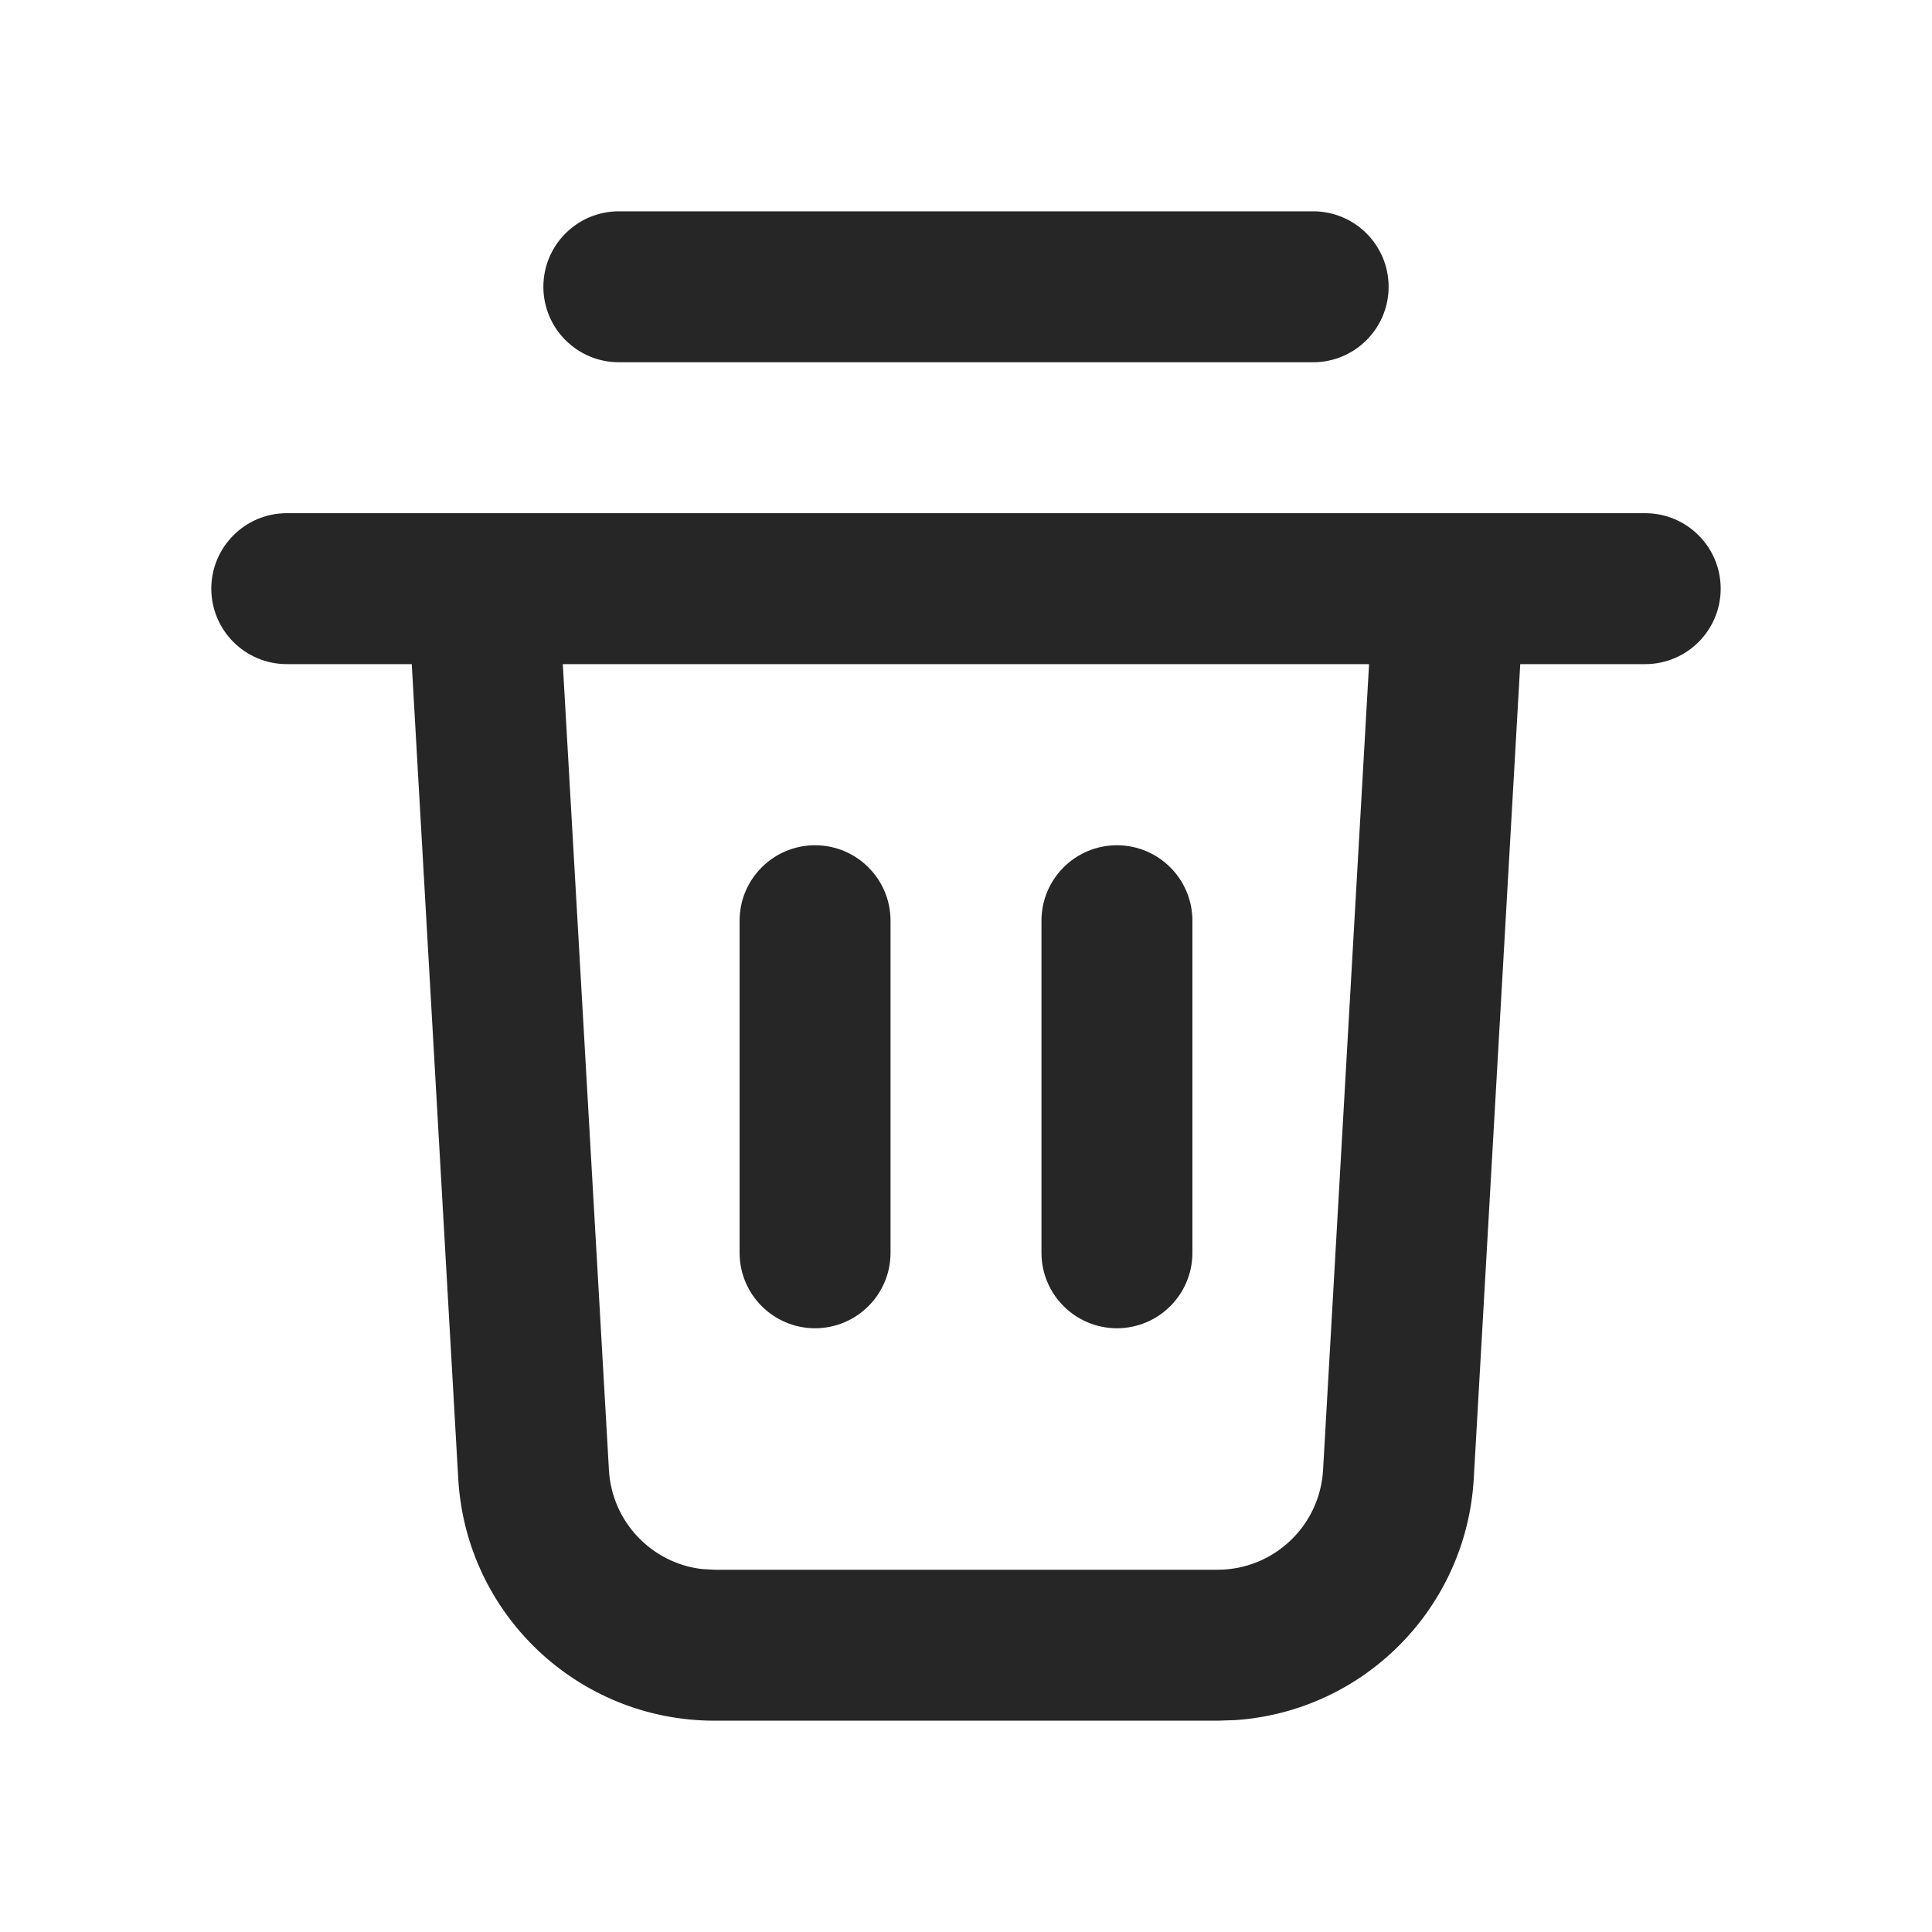
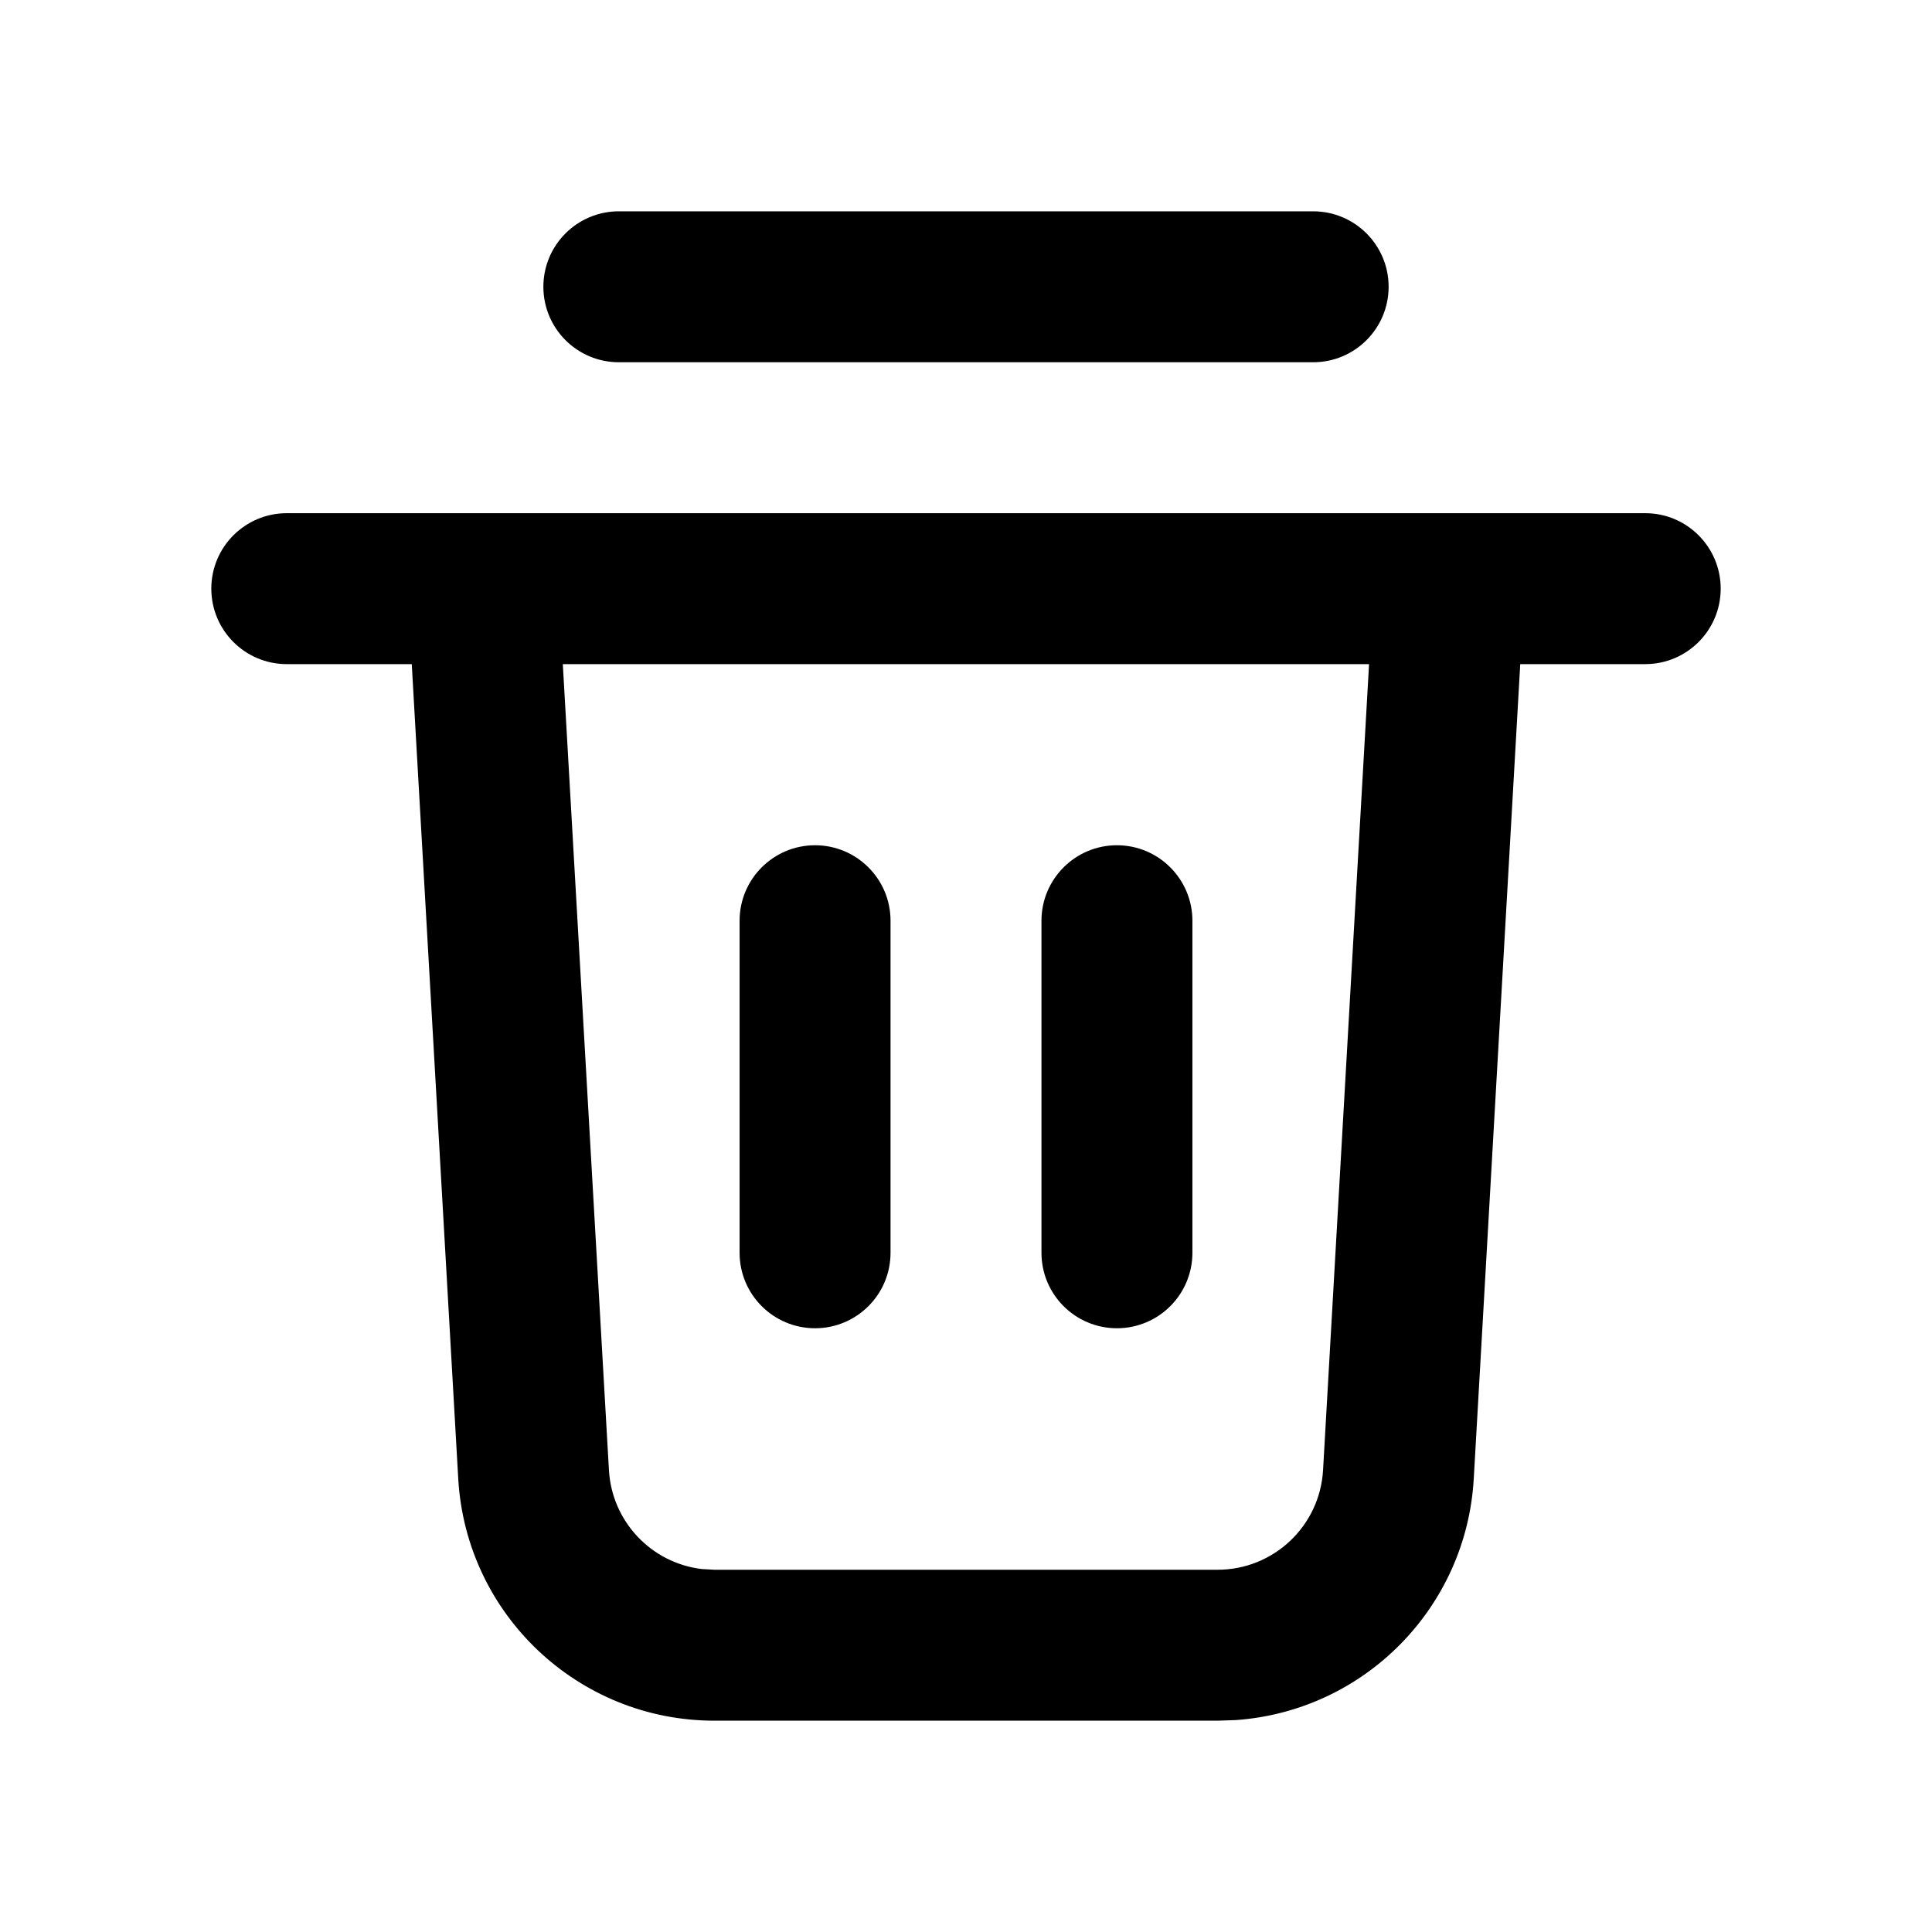
- <svg xmlns="http://www.w3.org/2000/svg" width="16px" height="16px" viewBox="0 0 16 16" version="1.1">
-   <g id="导航栏+卡片" stroke="none" stroke-width="1" fill="none" fill-rule="evenodd">
-     <g id="更多菜单" transform="translate(-1196, -662)" fill-rule="nonzero">
-       <g id="编组-12" transform="translate(1176, 56)">
-         <g id="编组-9" transform="translate(20, 604)">
-           <g id="newtrash-outlined" transform="translate(0, 2)">
-             <rect id="矩形" fill="#000000" opacity="0" x="0" y="0" width="16" height="16" />
-             <path d="M13.625,4.25 C13.97,4.25 14.25,4.53 14.25,4.875 C14.25,5.22 13.97,5.5 13.625,5.5 L12.59,5.5 L12.205,12.246 C12.144,13.313 11.301,14.169 10.235,14.245 L10.083,14.25 L5.917,14.25 C4.79,14.25 3.859,13.371 3.795,12.246 L3.41,5.5 L2.375,5.5 C2.03,5.5 1.75,5.22 1.75,4.875 C1.75,4.53 2.03,4.25 2.375,4.25 L13.625,4.25 Z M11.338,5.5 L4.661,5.5 L5.043,12.175 C5.067,12.598 5.391,12.943 5.811,12.994 L5.917,13 L10.083,13 C10.547,13 10.93,12.638 10.957,12.175 L11.338,5.5 L11.338,5.5 Z M6.75,7 C7.095,7 7.375,7.28 7.375,7.625 L7.375,10.375 C7.375,10.72 7.095,11 6.75,11 C6.405,11 6.125,10.72 6.125,10.375 L6.125,7.625 C6.125,7.28 6.405,7 6.75,7 Z M9.25,7 C9.595,7 9.875,7.28 9.875,7.625 L9.875,10.375 C9.875,10.72 9.595,11 9.25,11 C8.905,11 8.625,10.72 8.625,10.375 L8.625,7.625 C8.625,7.28 8.905,7 9.25,7 Z M10.875,1.75 C11.22,1.75 11.5,2.03 11.5,2.375 C11.5,2.72 11.22,3 10.875,3 L5.125,3 C4.78,3 4.5,2.72 4.5,2.375 C4.5,2.03 4.78,1.75 5.125,1.75 L10.875,1.75 L10.875,1.75 Z" id="形状" fill="#262626" />
-           </g>
-         </g>
-       </g>
-     </g>
-   </g>
+ <svg xmlns="http://www.w3.org/2000/svg" viewBox="0 0 16 16">
+   <path fill="currentColor" fill-rule="nonzero" stroke="none" stroke-width="1" d="M13.625 4.25a.625.625 0 1 1 0 1.25H12.59l-.385 6.746a2.125 2.125 0 0 1-1.97 1.999l-.152.005H5.917a2.125 2.125 0 0 1-2.122-2.004L3.41 5.5H2.375a.625.625 0 1 1 0-1.25h11.25ZM11.338 5.5H4.661l.382 6.675a.875.875 0 0 0 .768.819l.106.006h4.166a.875.875 0 0 0 .874-.825l.381-6.675ZM6.75 7c.345 0 .625.28.625.625v2.75a.625.625 0 1 1-1.25 0v-2.75c0-.345.28-.625.625-.625Zm2.5 0c.345 0 .625.28.625.625v2.75a.625.625 0 1 1-1.25 0v-2.75c0-.345.28-.625.625-.625Zm1.625-5.25a.625.625 0 1 1 0 1.25h-5.75a.625.625 0 1 1 0-1.25h5.75Z" transform="translate(-1196 -662) translate(1176 56) translate(20 604) translate(0 2)" />
</svg>
